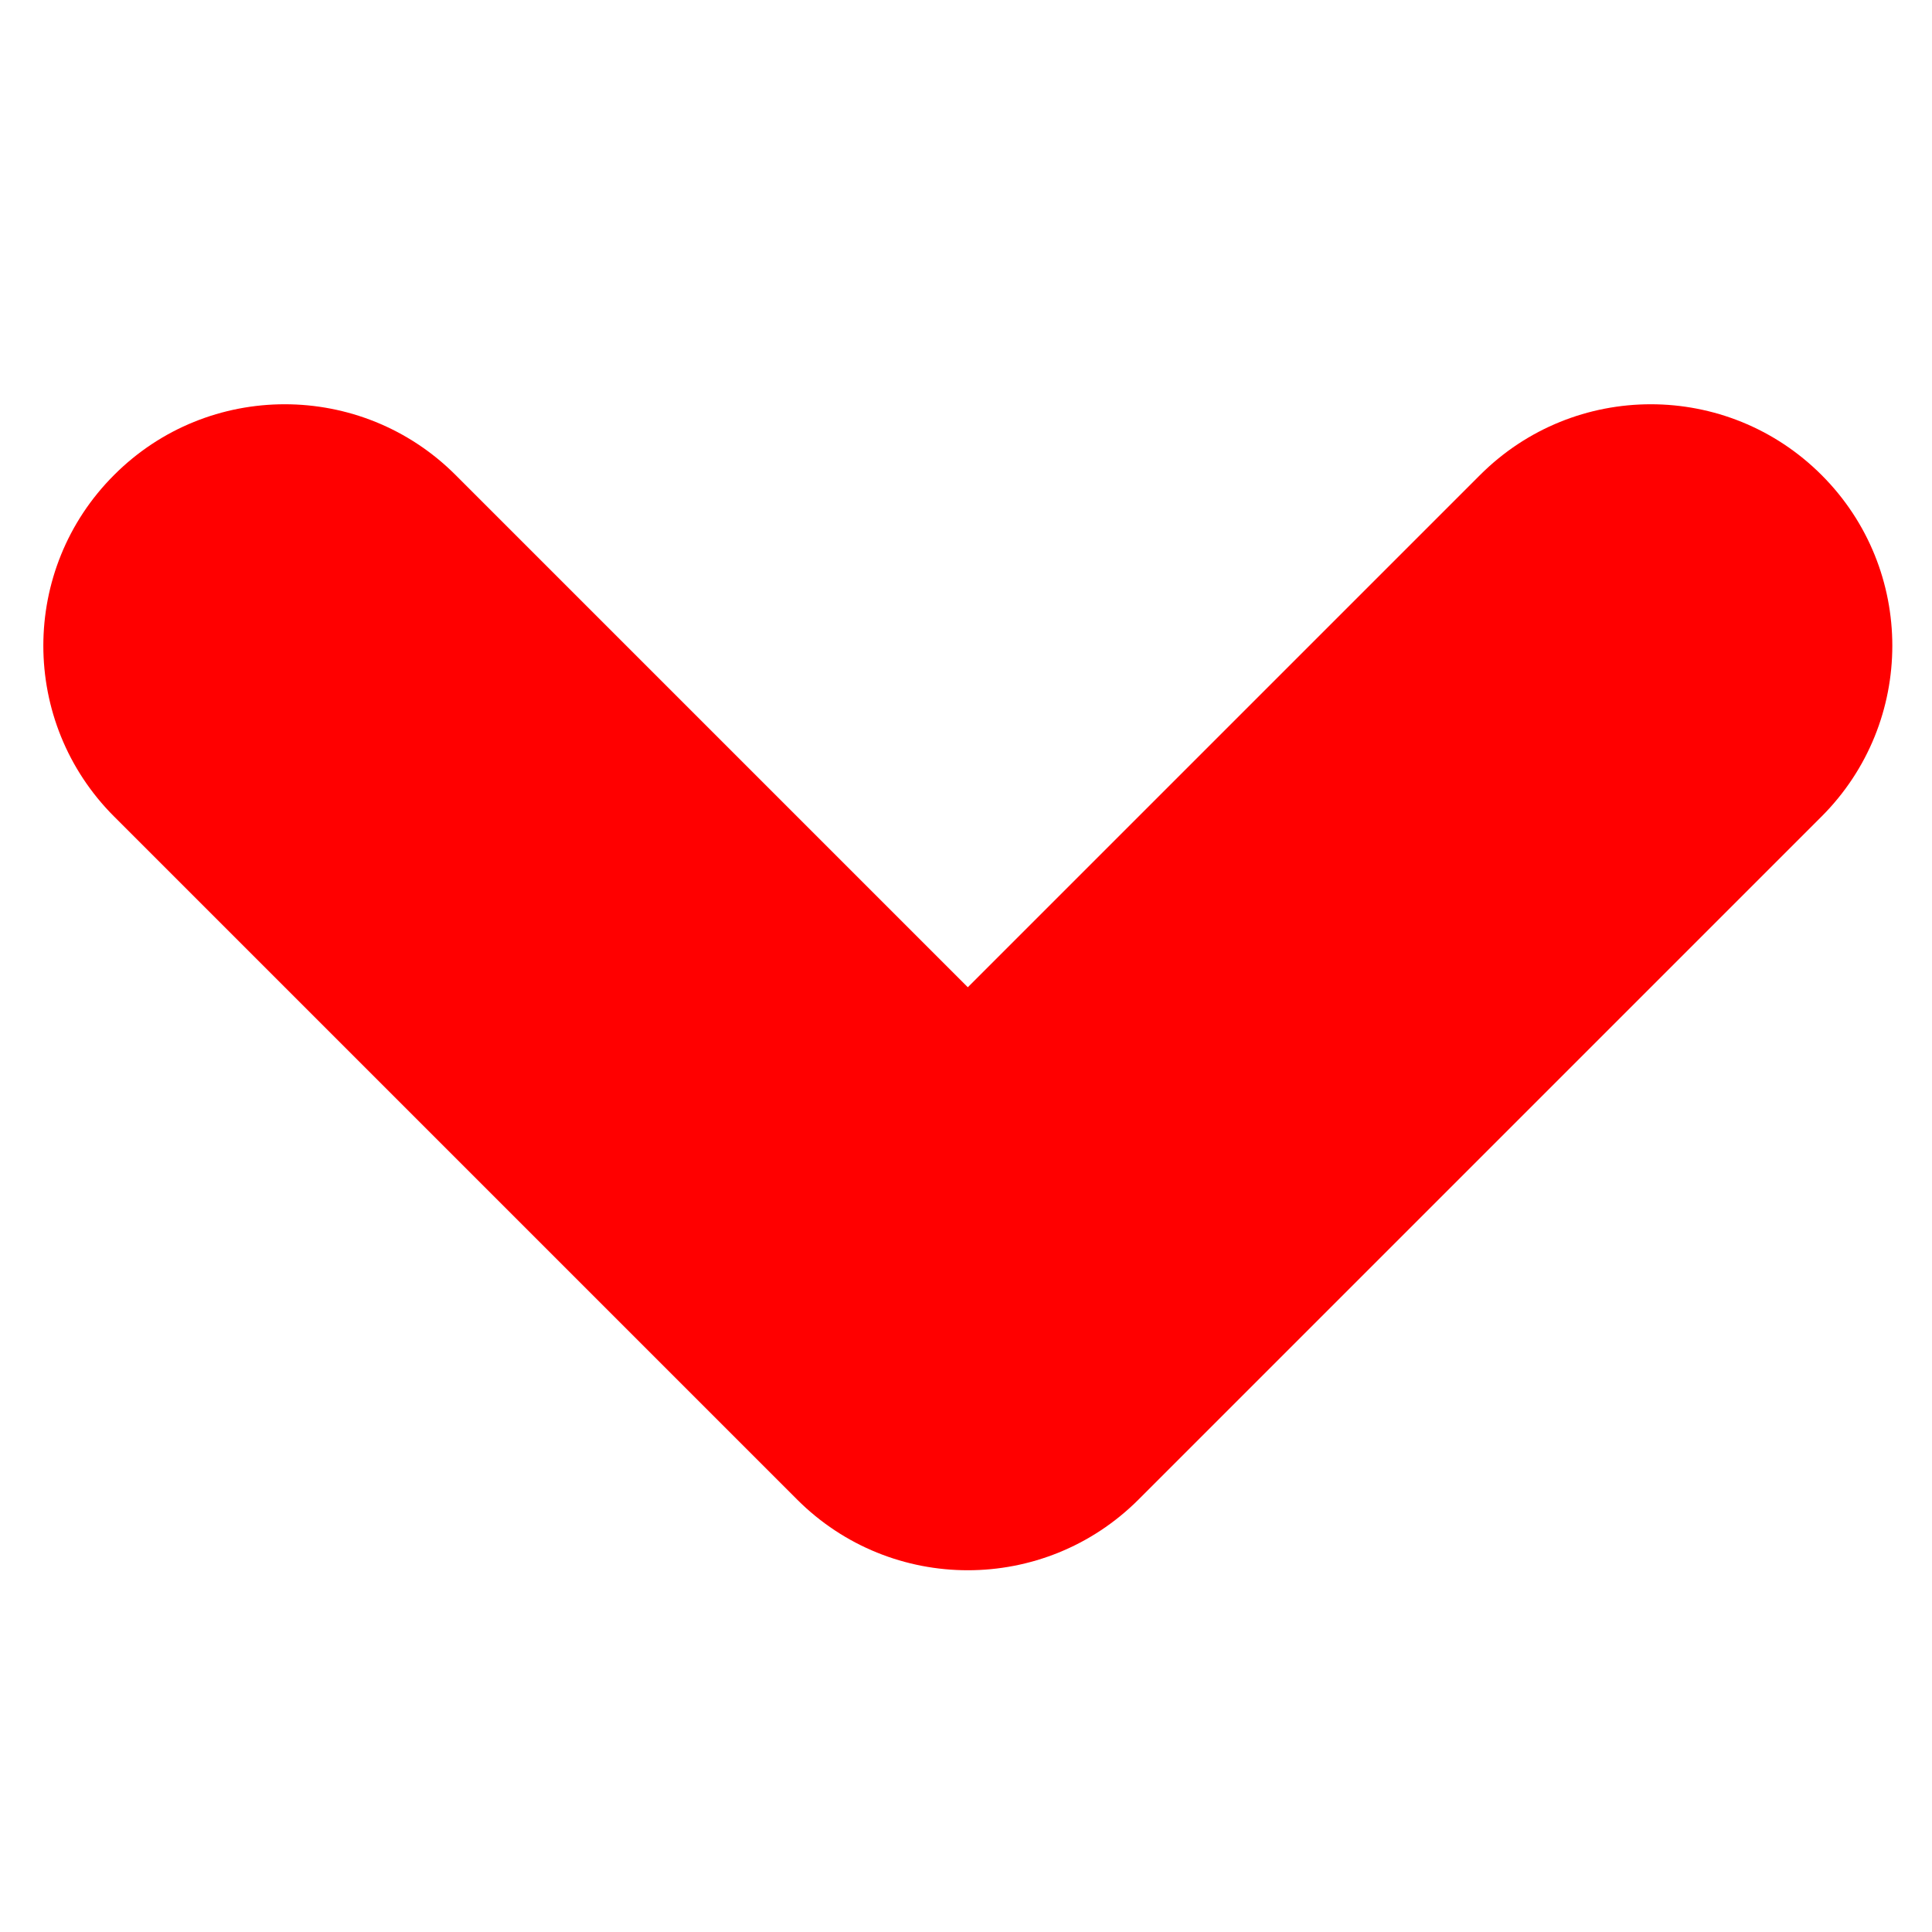
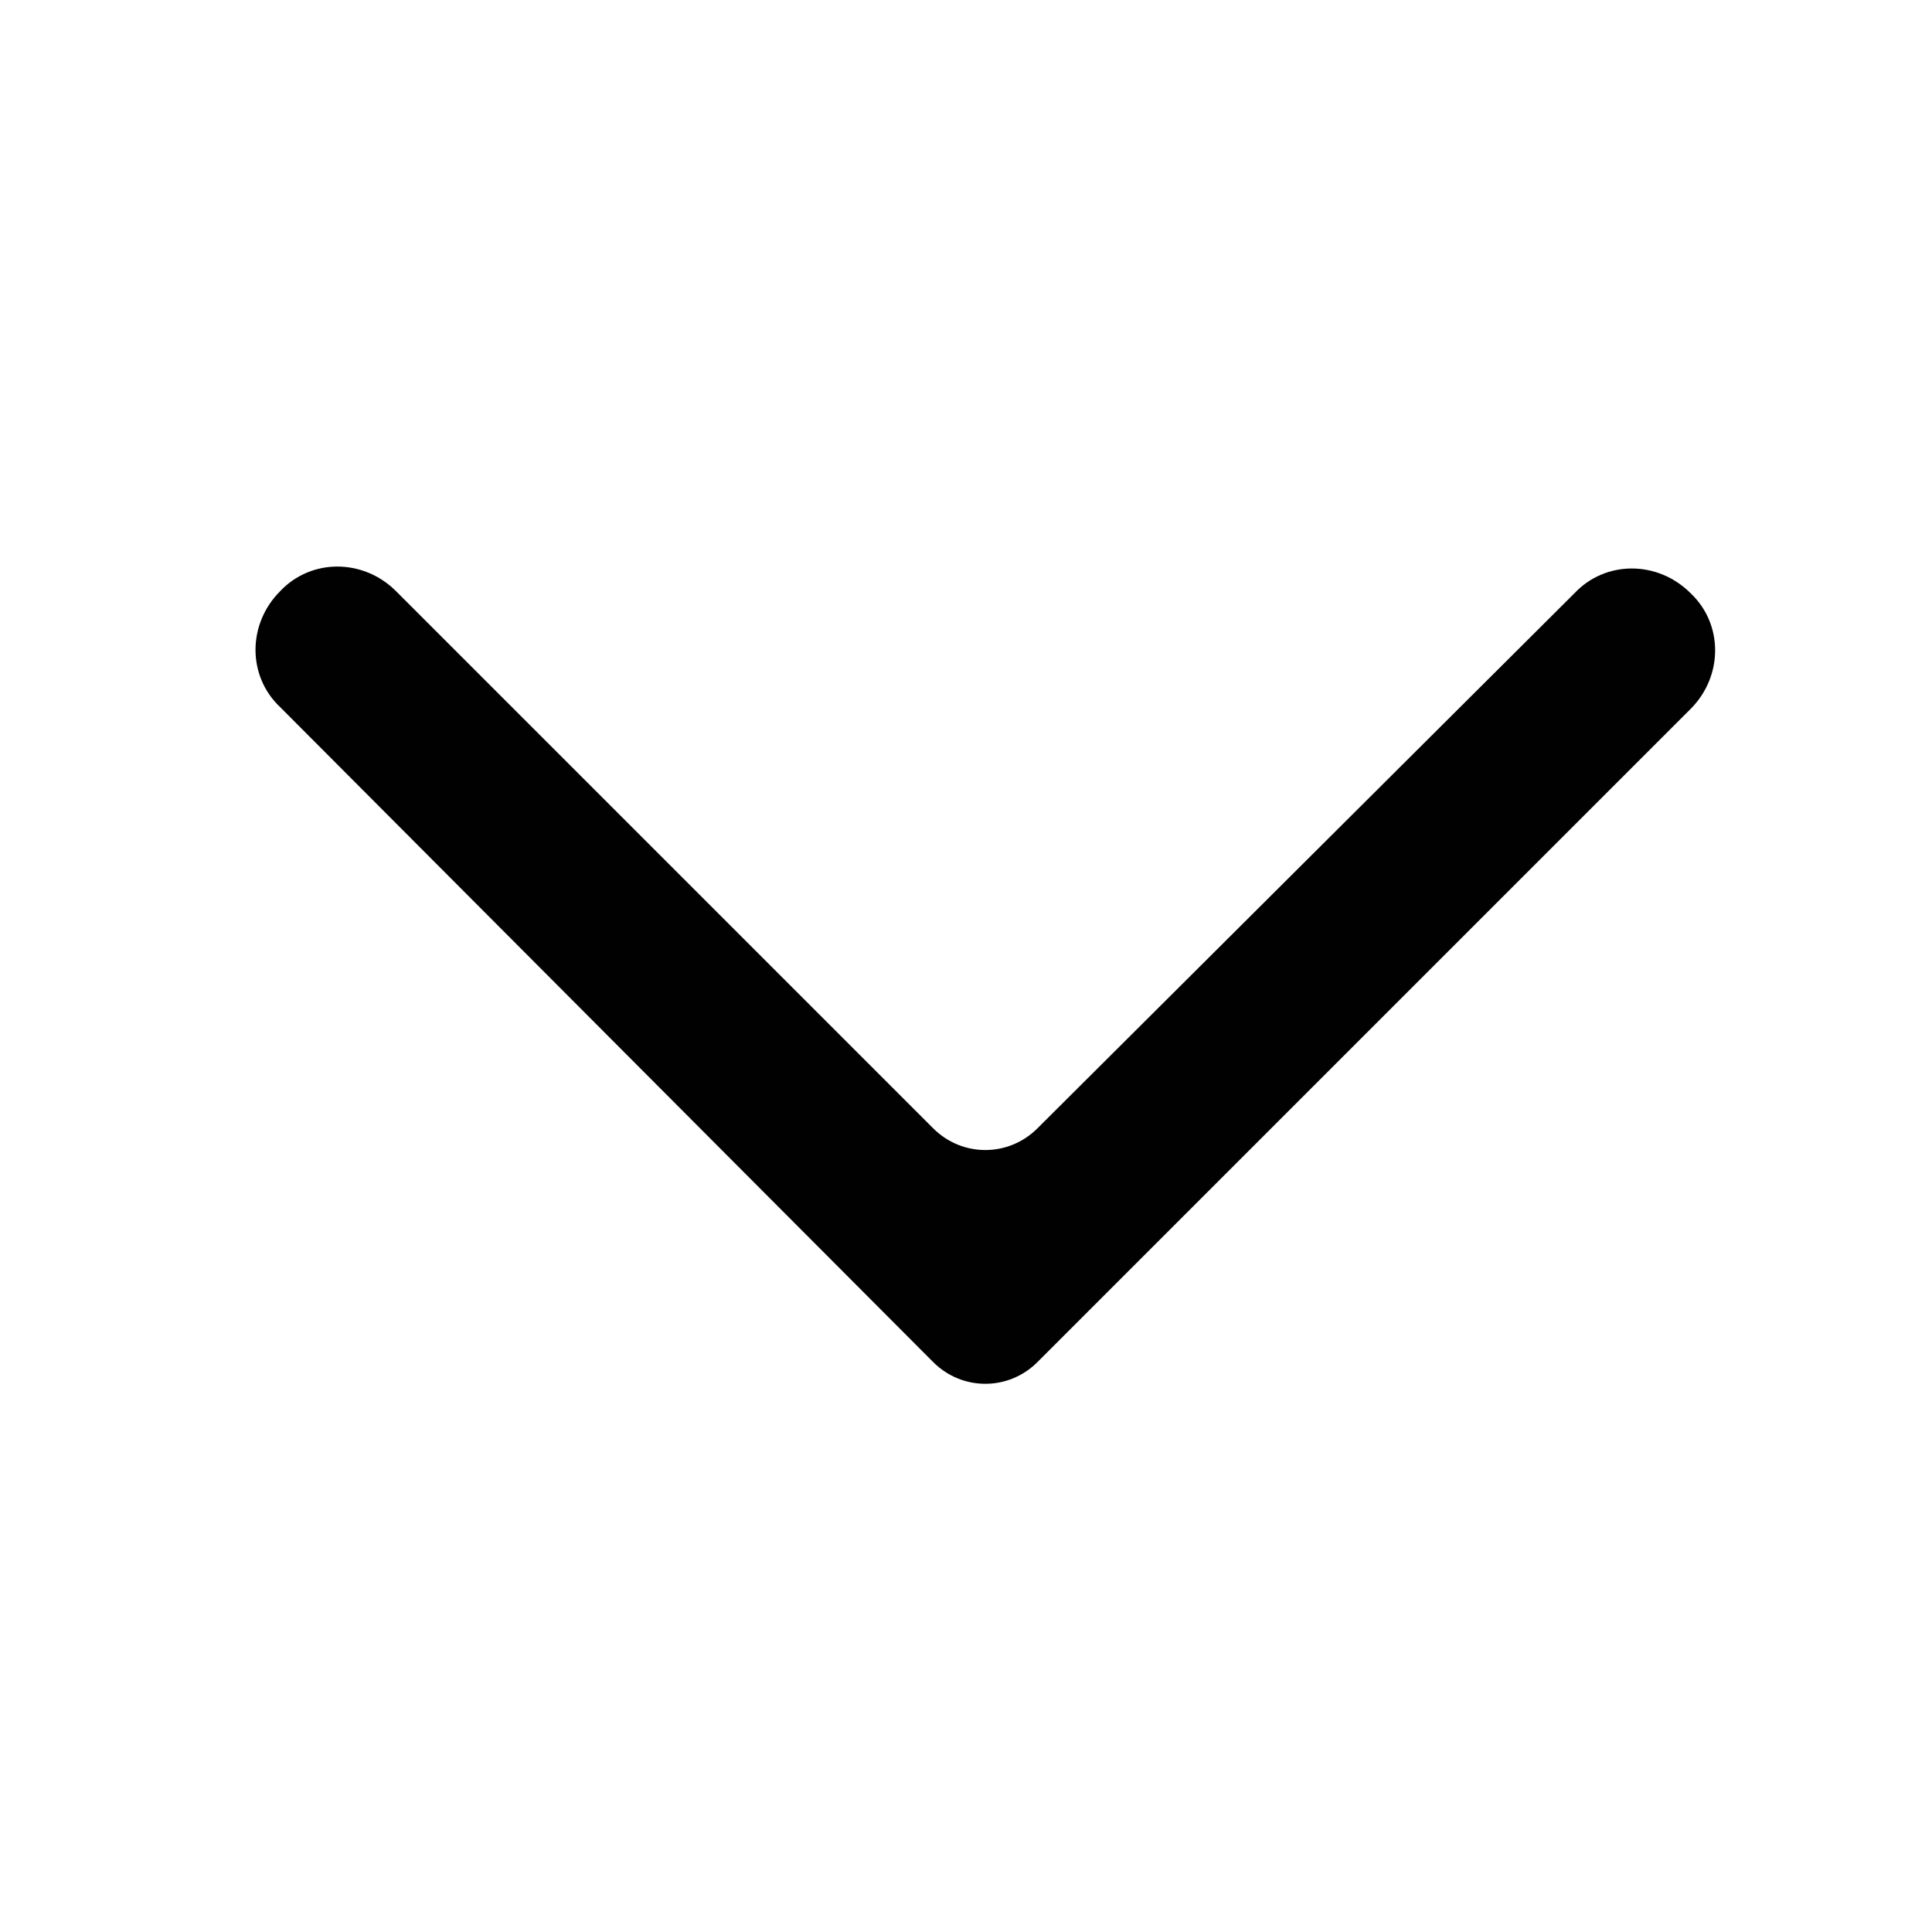
- <svg xmlns="http://www.w3.org/2000/svg" height="512" width="512">
-   <path d="M482.734 216.383l-181 181c-25 25-65.5 25-90.5 0l-181-181c-25-25-25-65.531 0-90.5 24.938-25 65.5-25 90.5 0l135.75 135.75 135.75-135.75c25-25 65.5-25 90.5 0 25 24.969 25 65.5 0 90.5z" fill="red" />
+ <svg xmlns="http://www.w3.org/2000/svg" viewBox="0 0 100 100">
+   <path d="M48.3 70.5c1.5 1.5 3.9 1.5 5.4 0l33.8-33.8c1.7-1.7 1.7-4.4 0-6-1.7-1.7-4.4-1.7-6 0L53.7 58.4c-1.5 1.5-3.9 1.5-5.4 0L20.5 30.6c-1.7-1.7-4.4-1.7-6 0-1.7 1.7-1.7 4.4 0 6l33.8 33.9z" fill="#010101" />
</svg>
